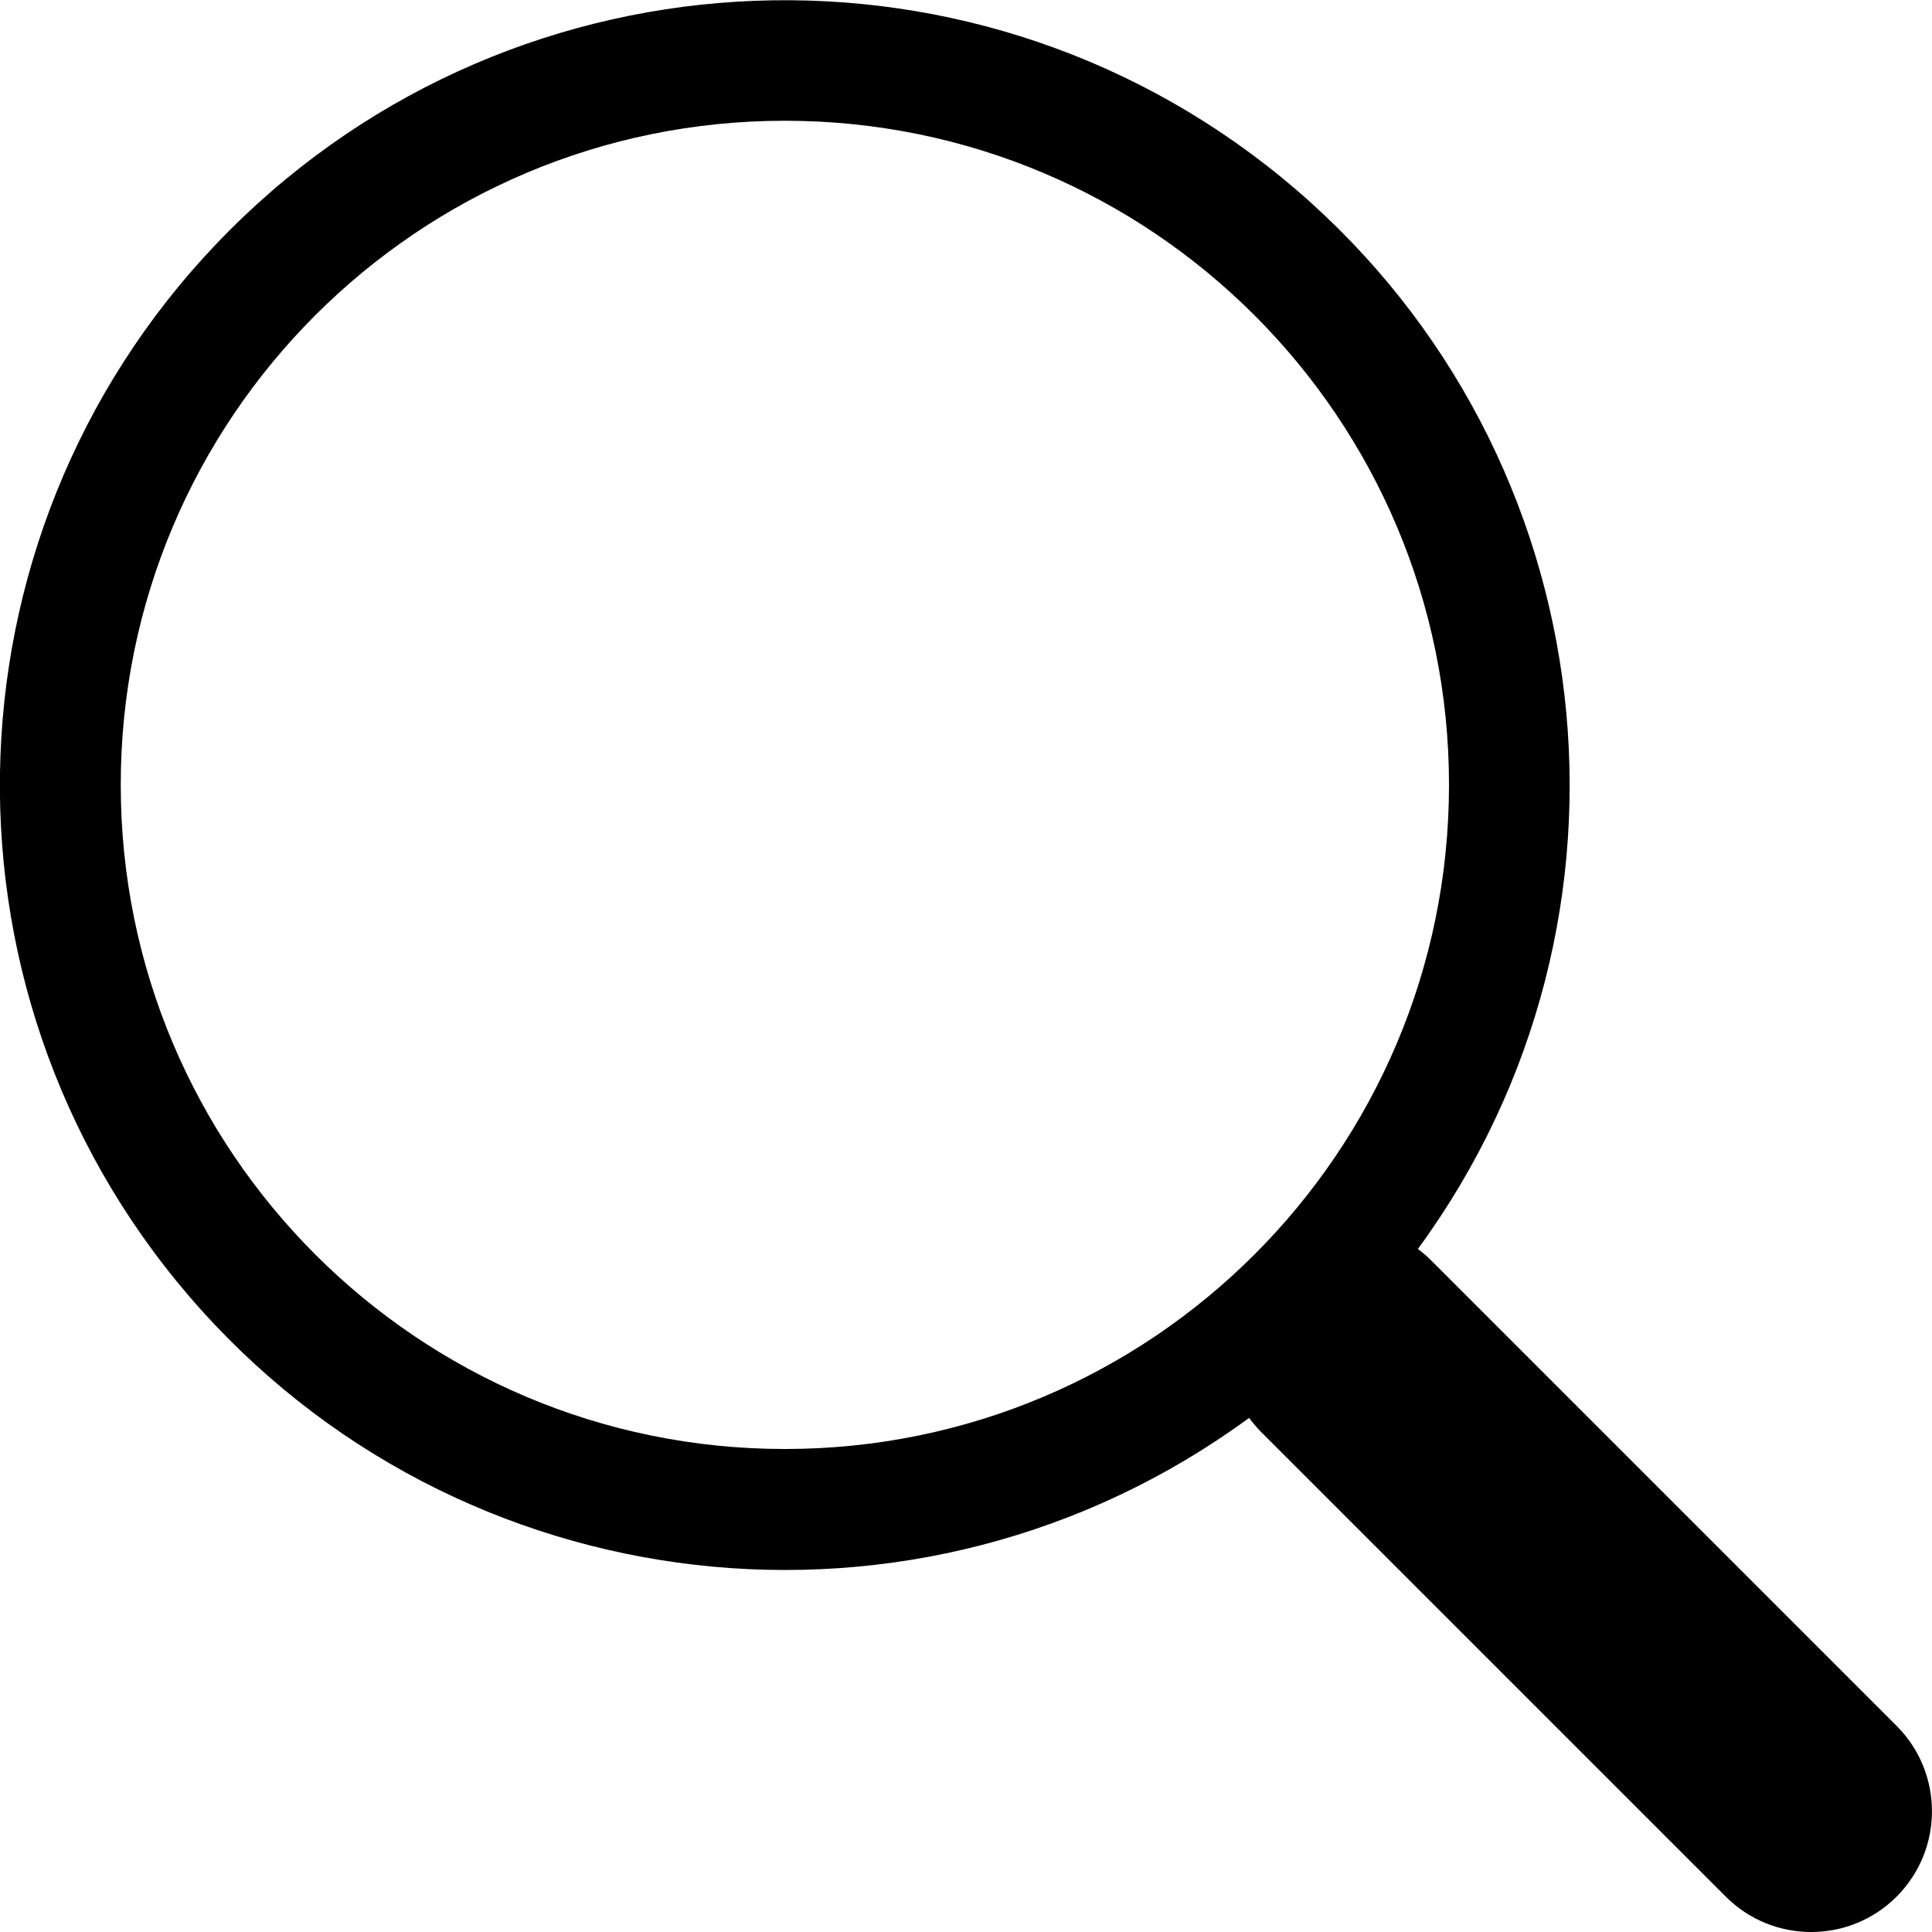
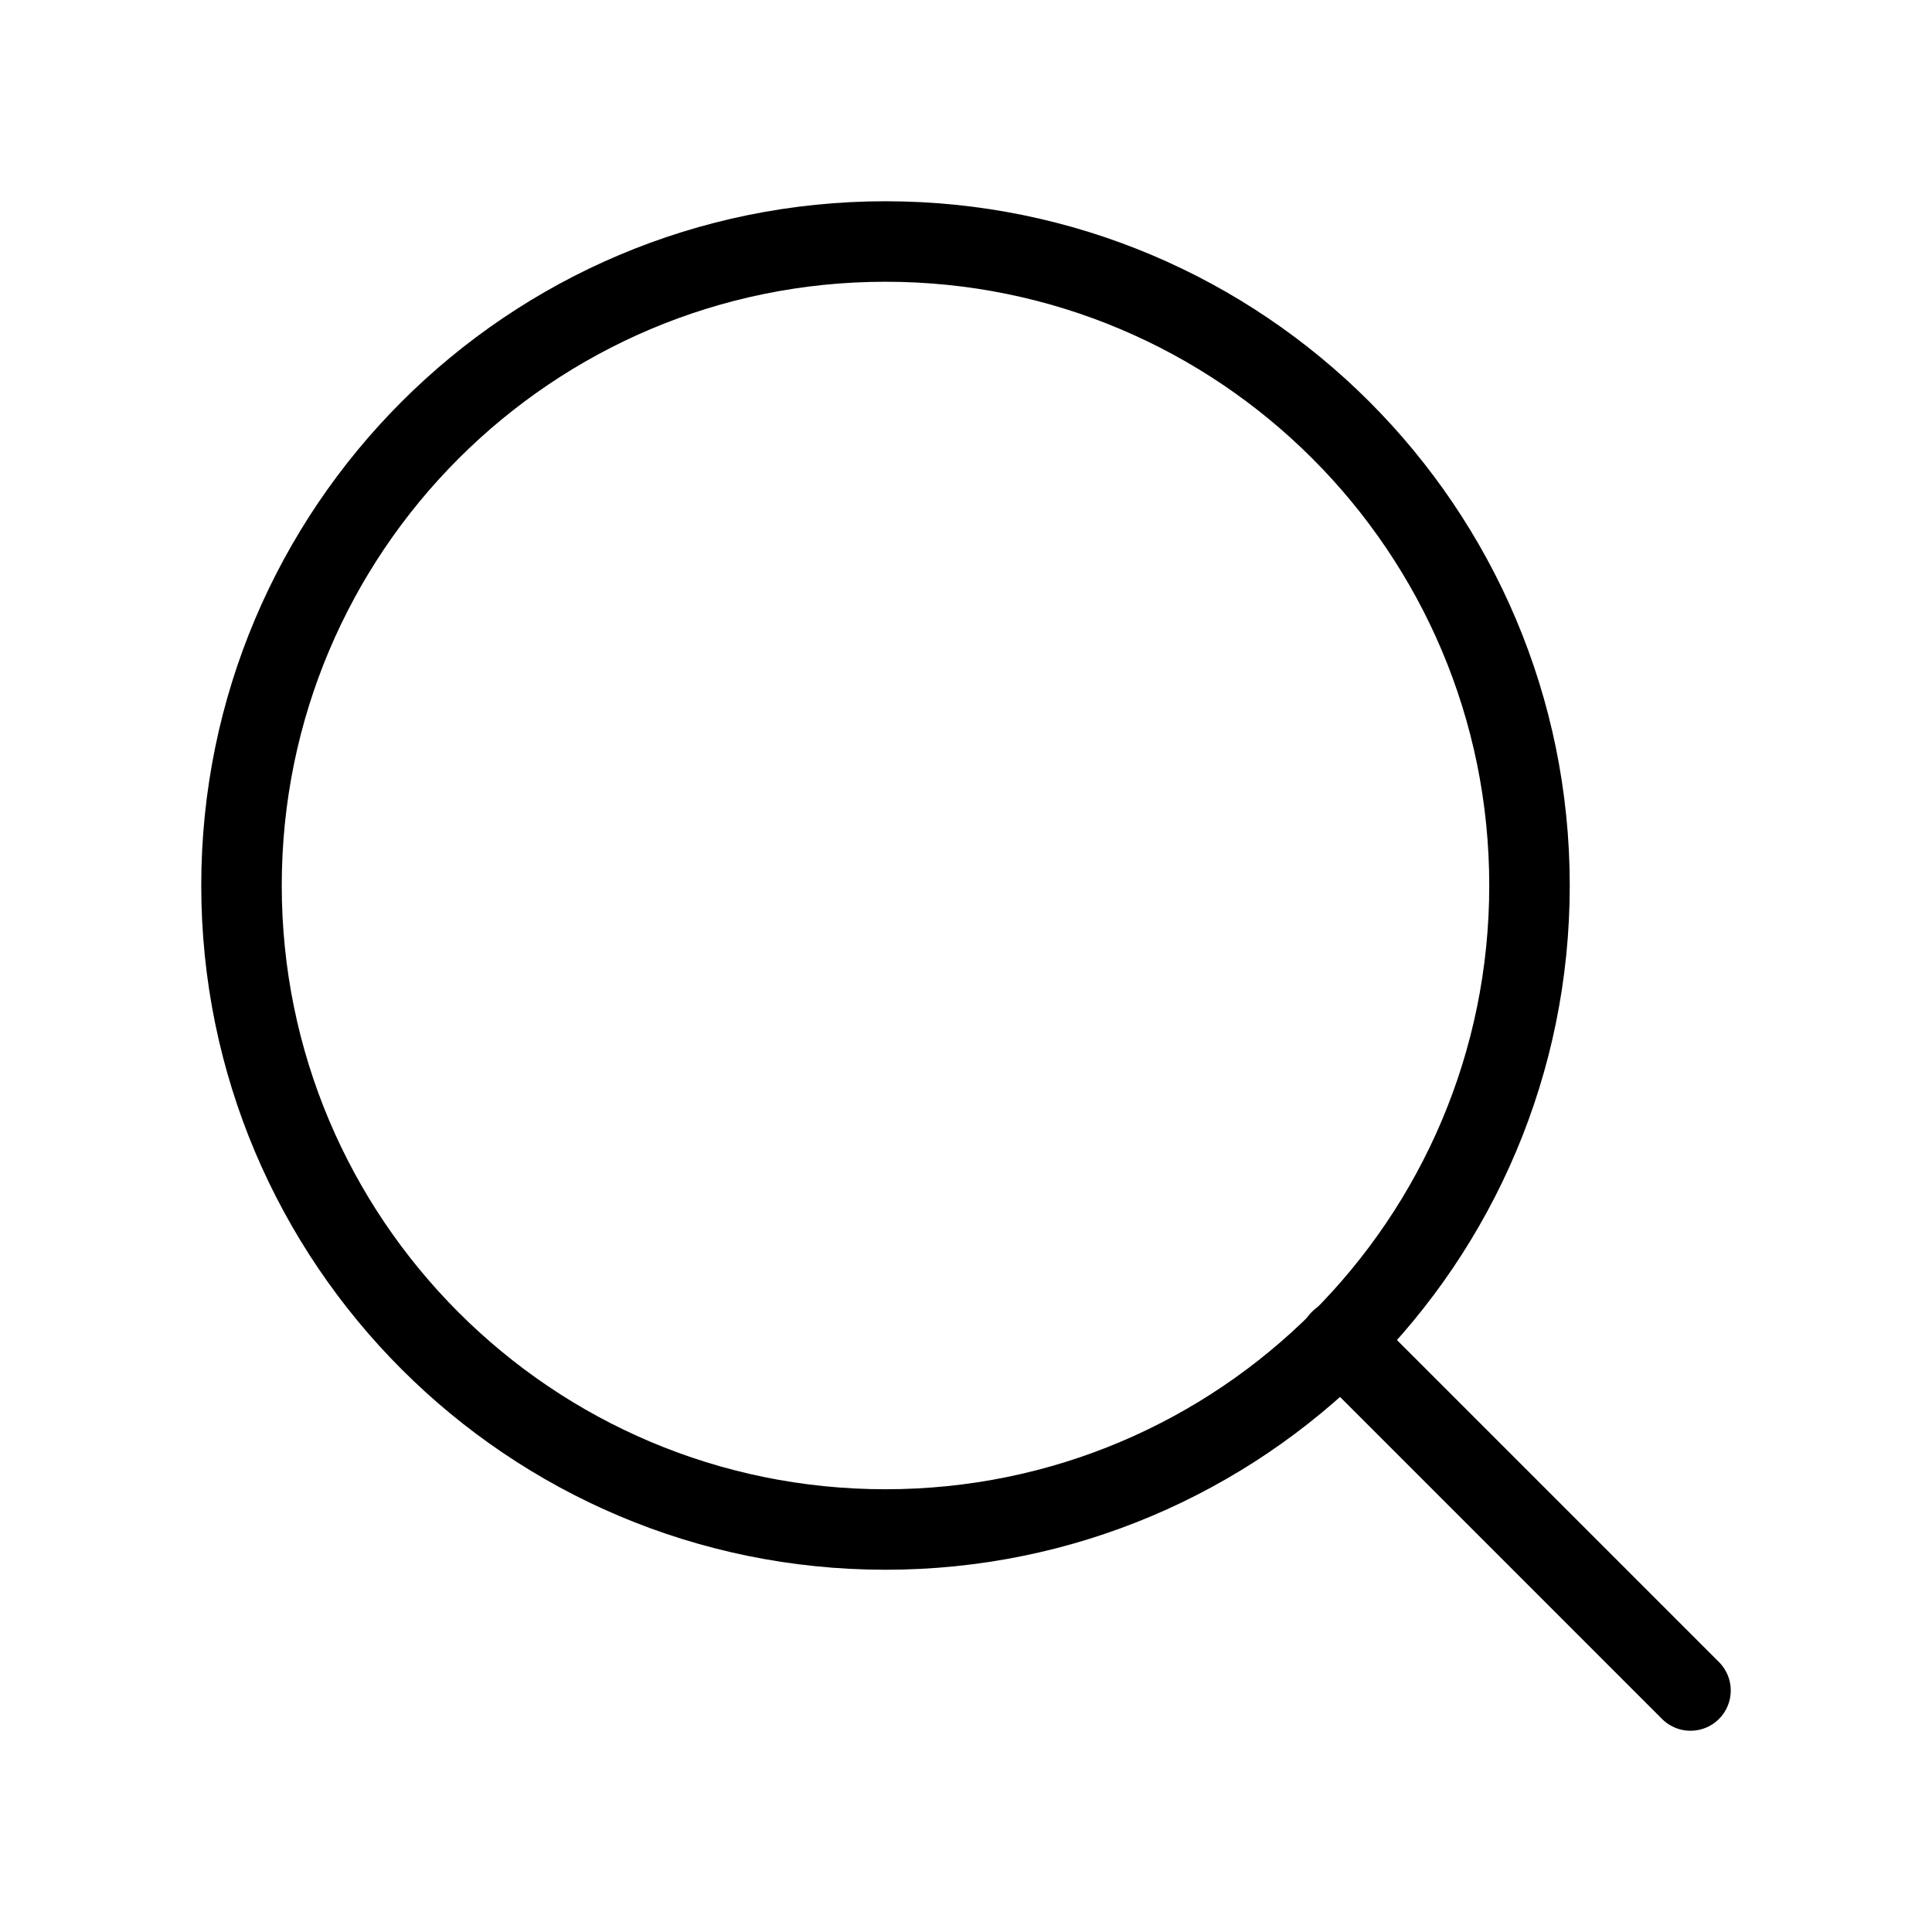
- <svg xmlns="http://www.w3.org/2000/svg" width="16" height="16" fill="currentColor" class="bi bi-search" viewBox="0 0 16 16">
-   <path d="M11.742 10.344a6.5 6.5 0 1 0-1.397 1.398h-.001c.03.04.062.078.098.115l3.85 3.85a1 1 0 0 0 1.415-1.414l-3.85-3.85a1.007 1.007 0 0 0-.115-.1zM12 6.5a5.5 5.5 0 1 1-11 0 5.5 5.5 0 0 1 11 0z" />
+ <svg xmlns="http://www.w3.org/2000/svg" width="20" height="20" viewBox="0 0 24 24" fill="none" stroke="currentColor" stroke-width="1" stroke-linecap="round" stroke-linejoin="round" class="feather feather-search">
+   <circle cx="11" cy="11" r="8" />
+   <line x1="21" y1="21" x2="16.65" y2="16.65" />
</svg>
